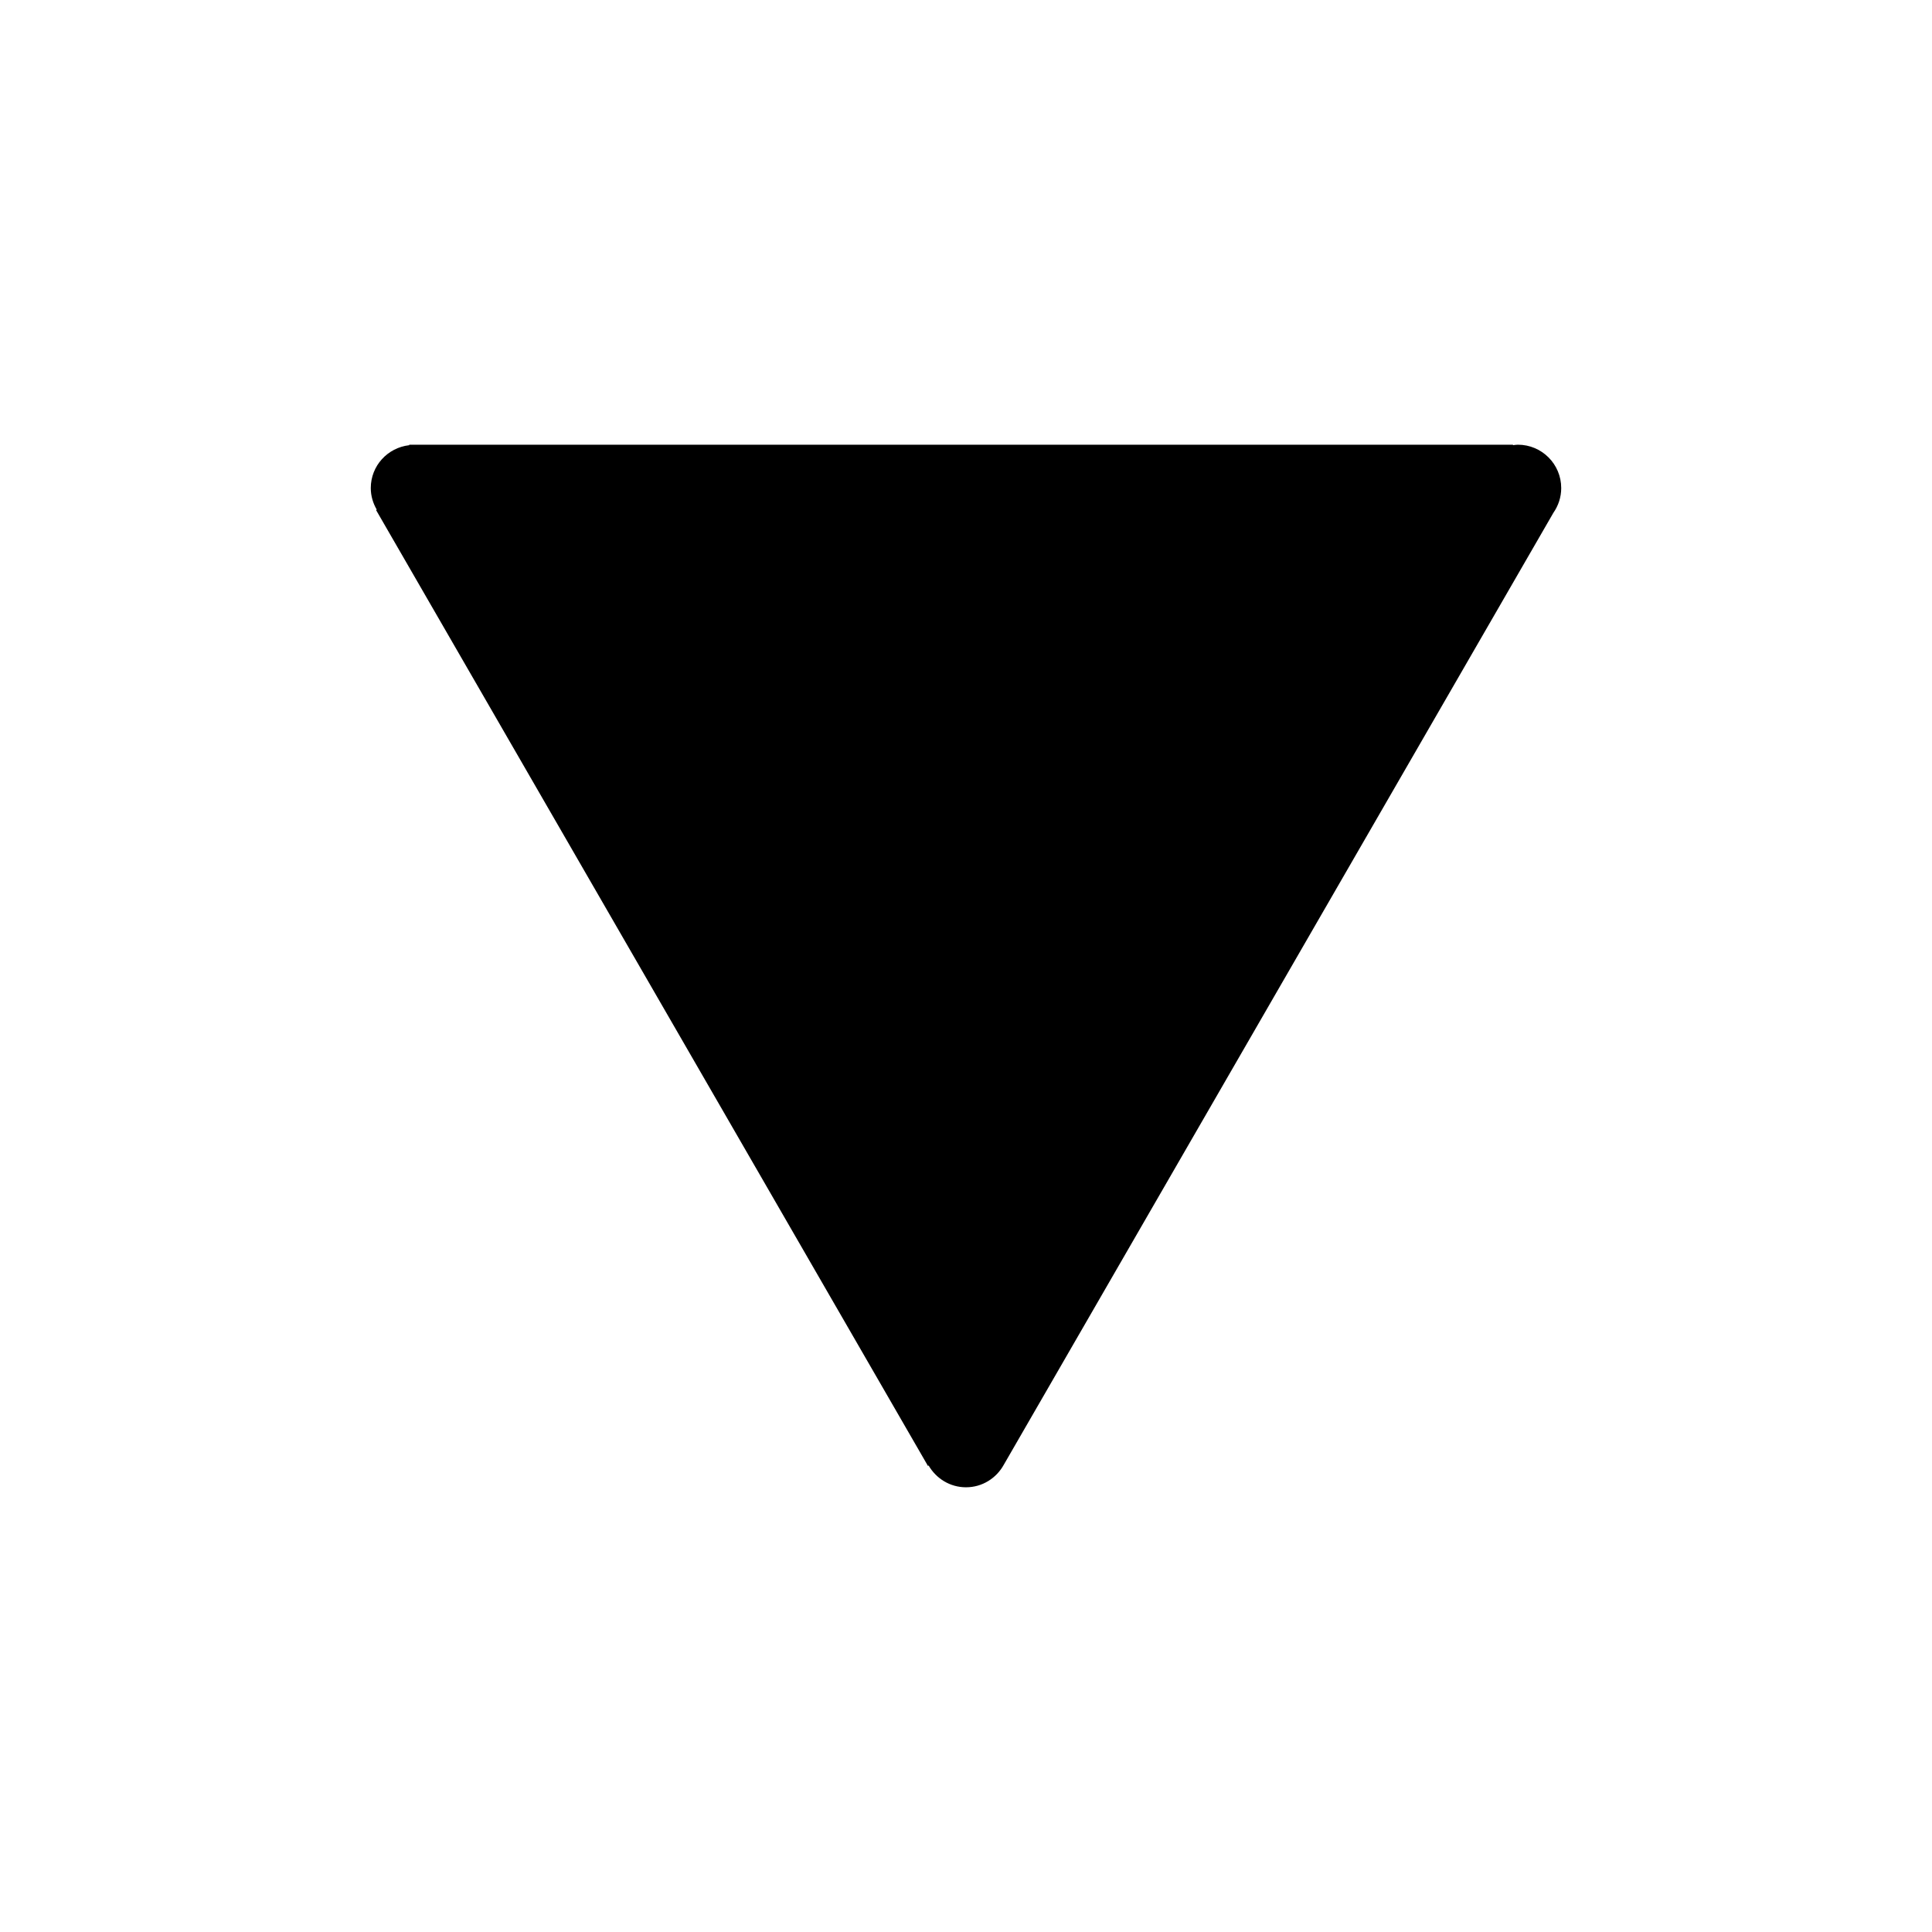
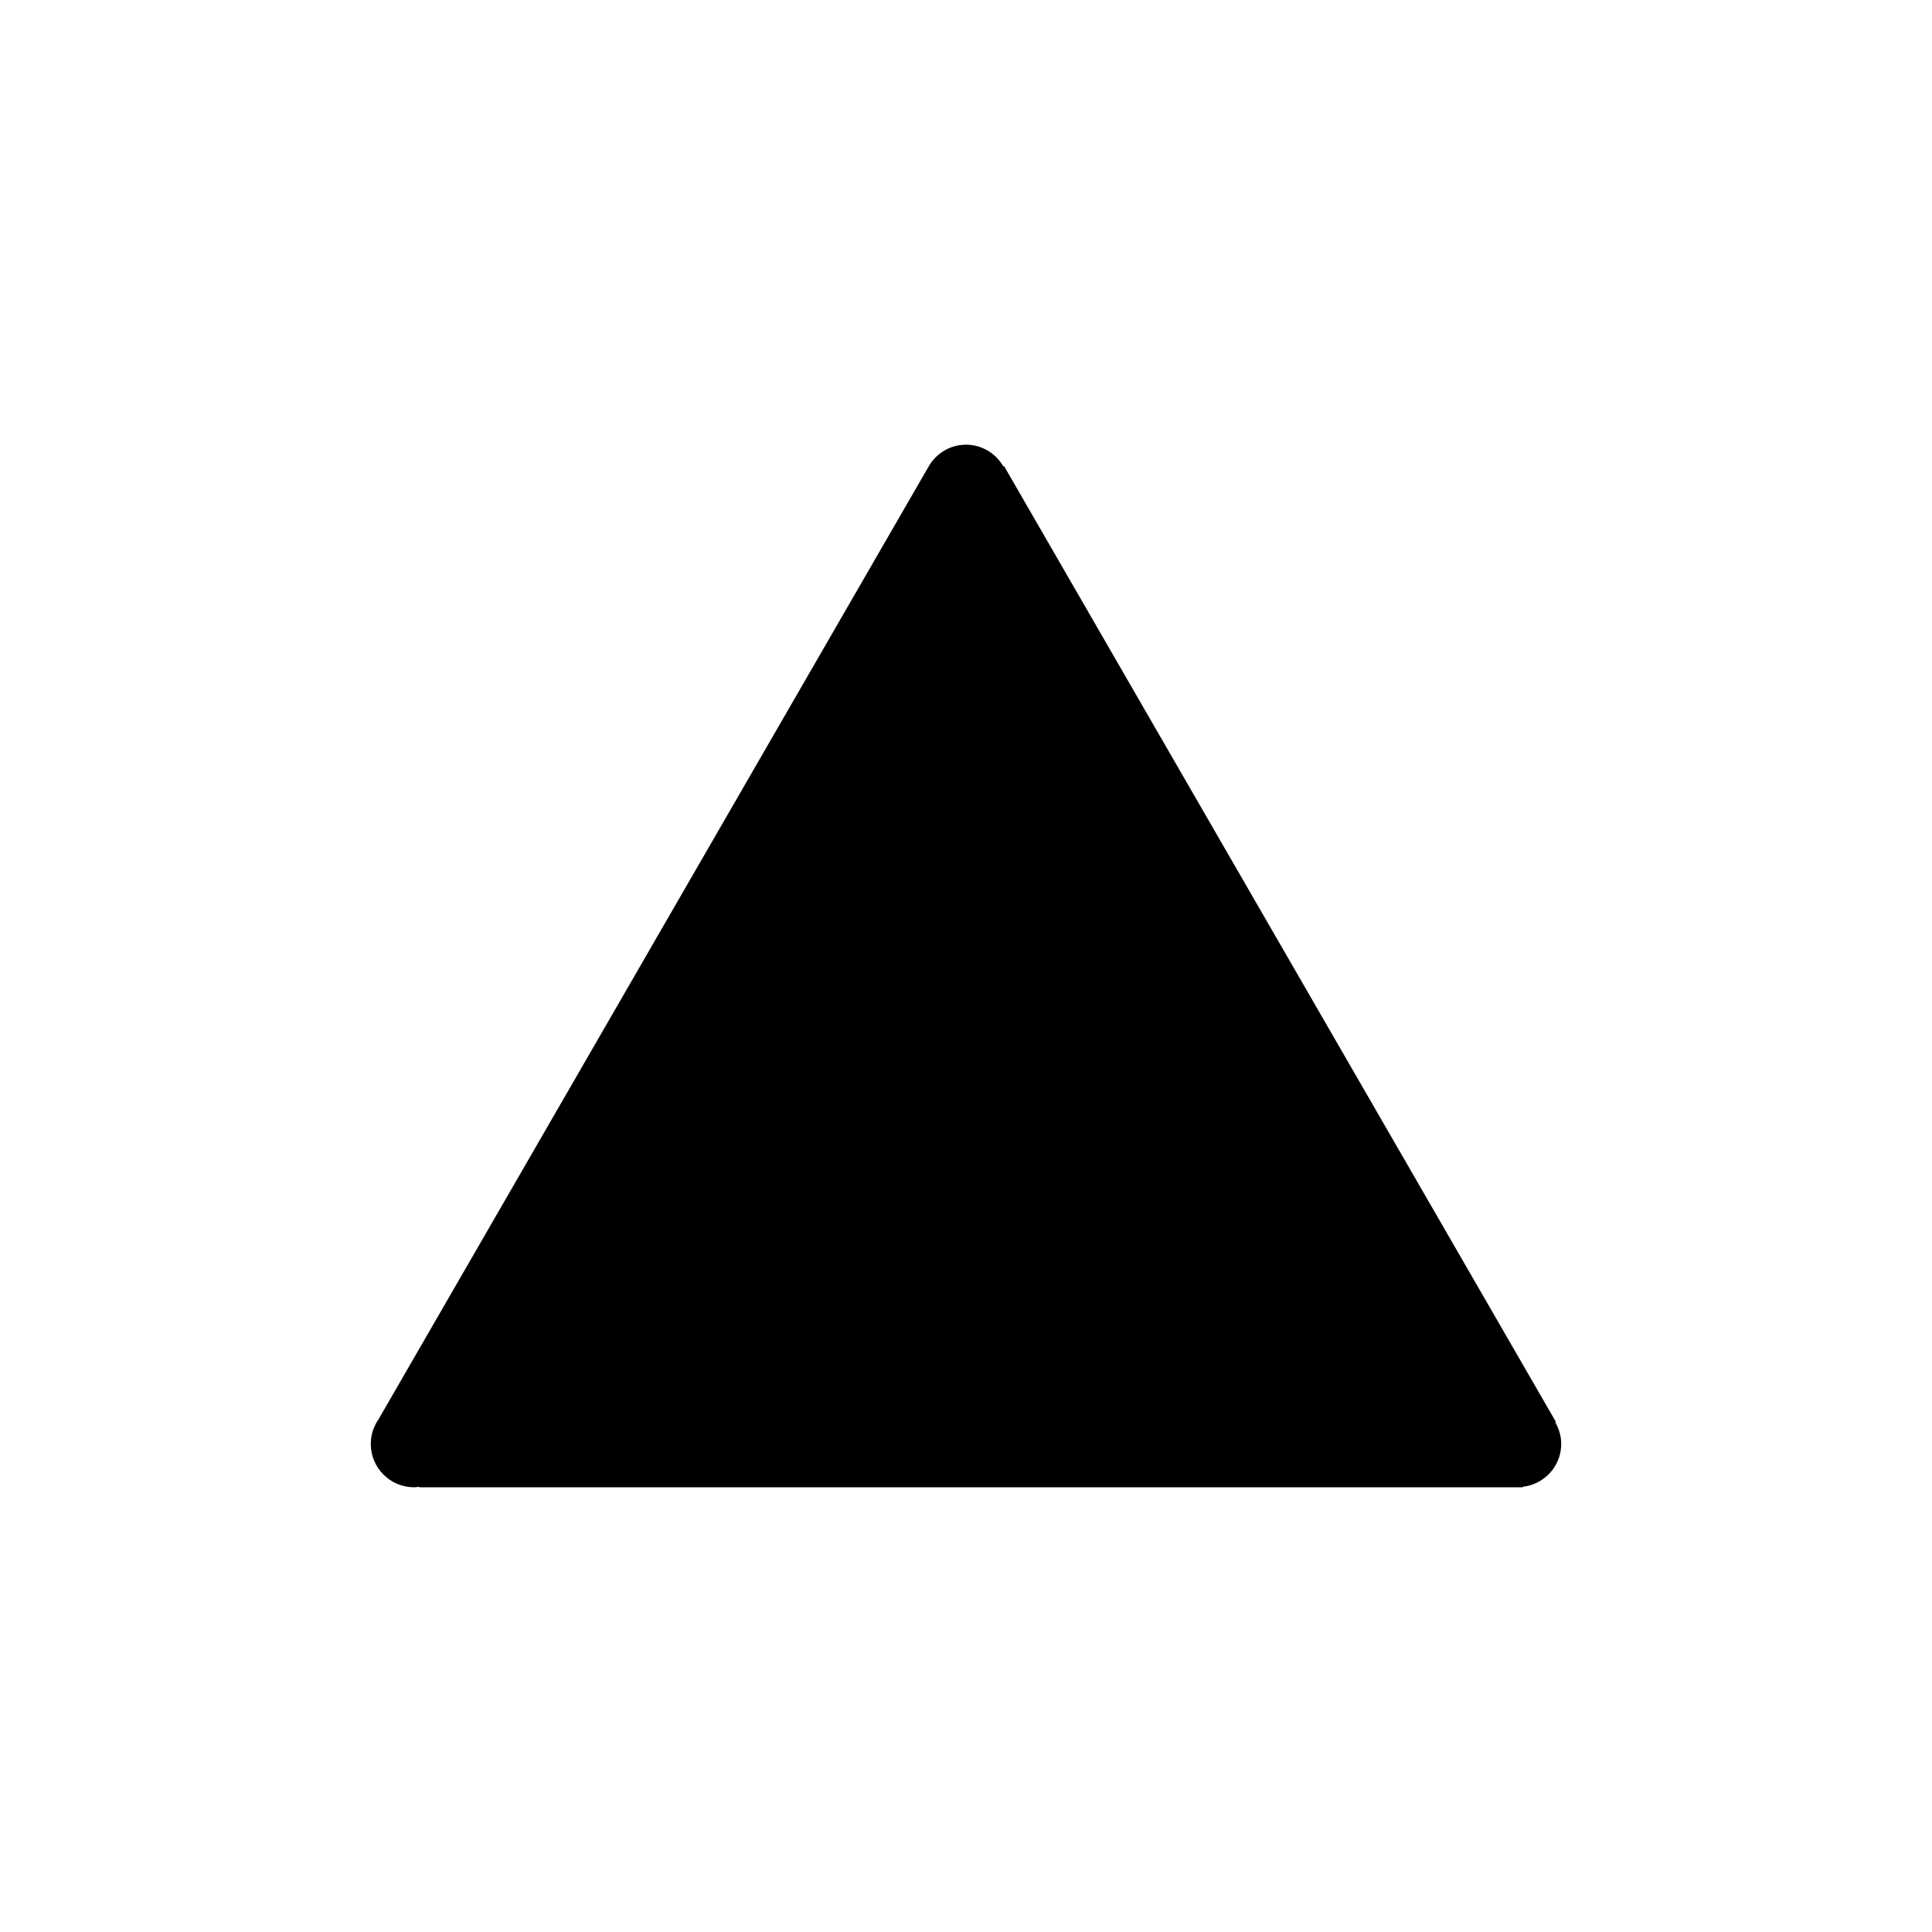
<svg xmlns="http://www.w3.org/2000/svg" version="1.1" id="Layer_1" x="0px" y="0px" width="100px" height="100px" viewBox="0 0 100 100" enable-background="new 0 0 100 100" xml:space="preserve">
  <defs id="defs9" />
-   <g id="g3" transform="matrix(0,1,-1,0,99.9995,-5e-4)">
+   <g id="g3" transform="matrix(0,-1,1,0,5e-4,99.9995)">
    <path d="m 76.982,50 c 0,-0.847 -0.474,-1.575 -1.167,-1.957 L 26.541,19.595 c -0.363,-0.253 -0.803,-0.404 -1.279,-0.404 -1.239,0 -2.244,1.004 -2.244,2.243 0,0.087 0.016,0.169 0.026,0.253 h -0.026 v 57.131 h 0.026 c 0.127,1.119 1.066,1.99 2.218,1.99 0.409,0 0.787,-0.117 1.117,-0.308 l 0.02,0.035 49.476,-28.565 -0.02,-0.035 C 76.526,51.547 76.982,50.83 76.982,50 z" id="path5" />
  </g>
</svg>
